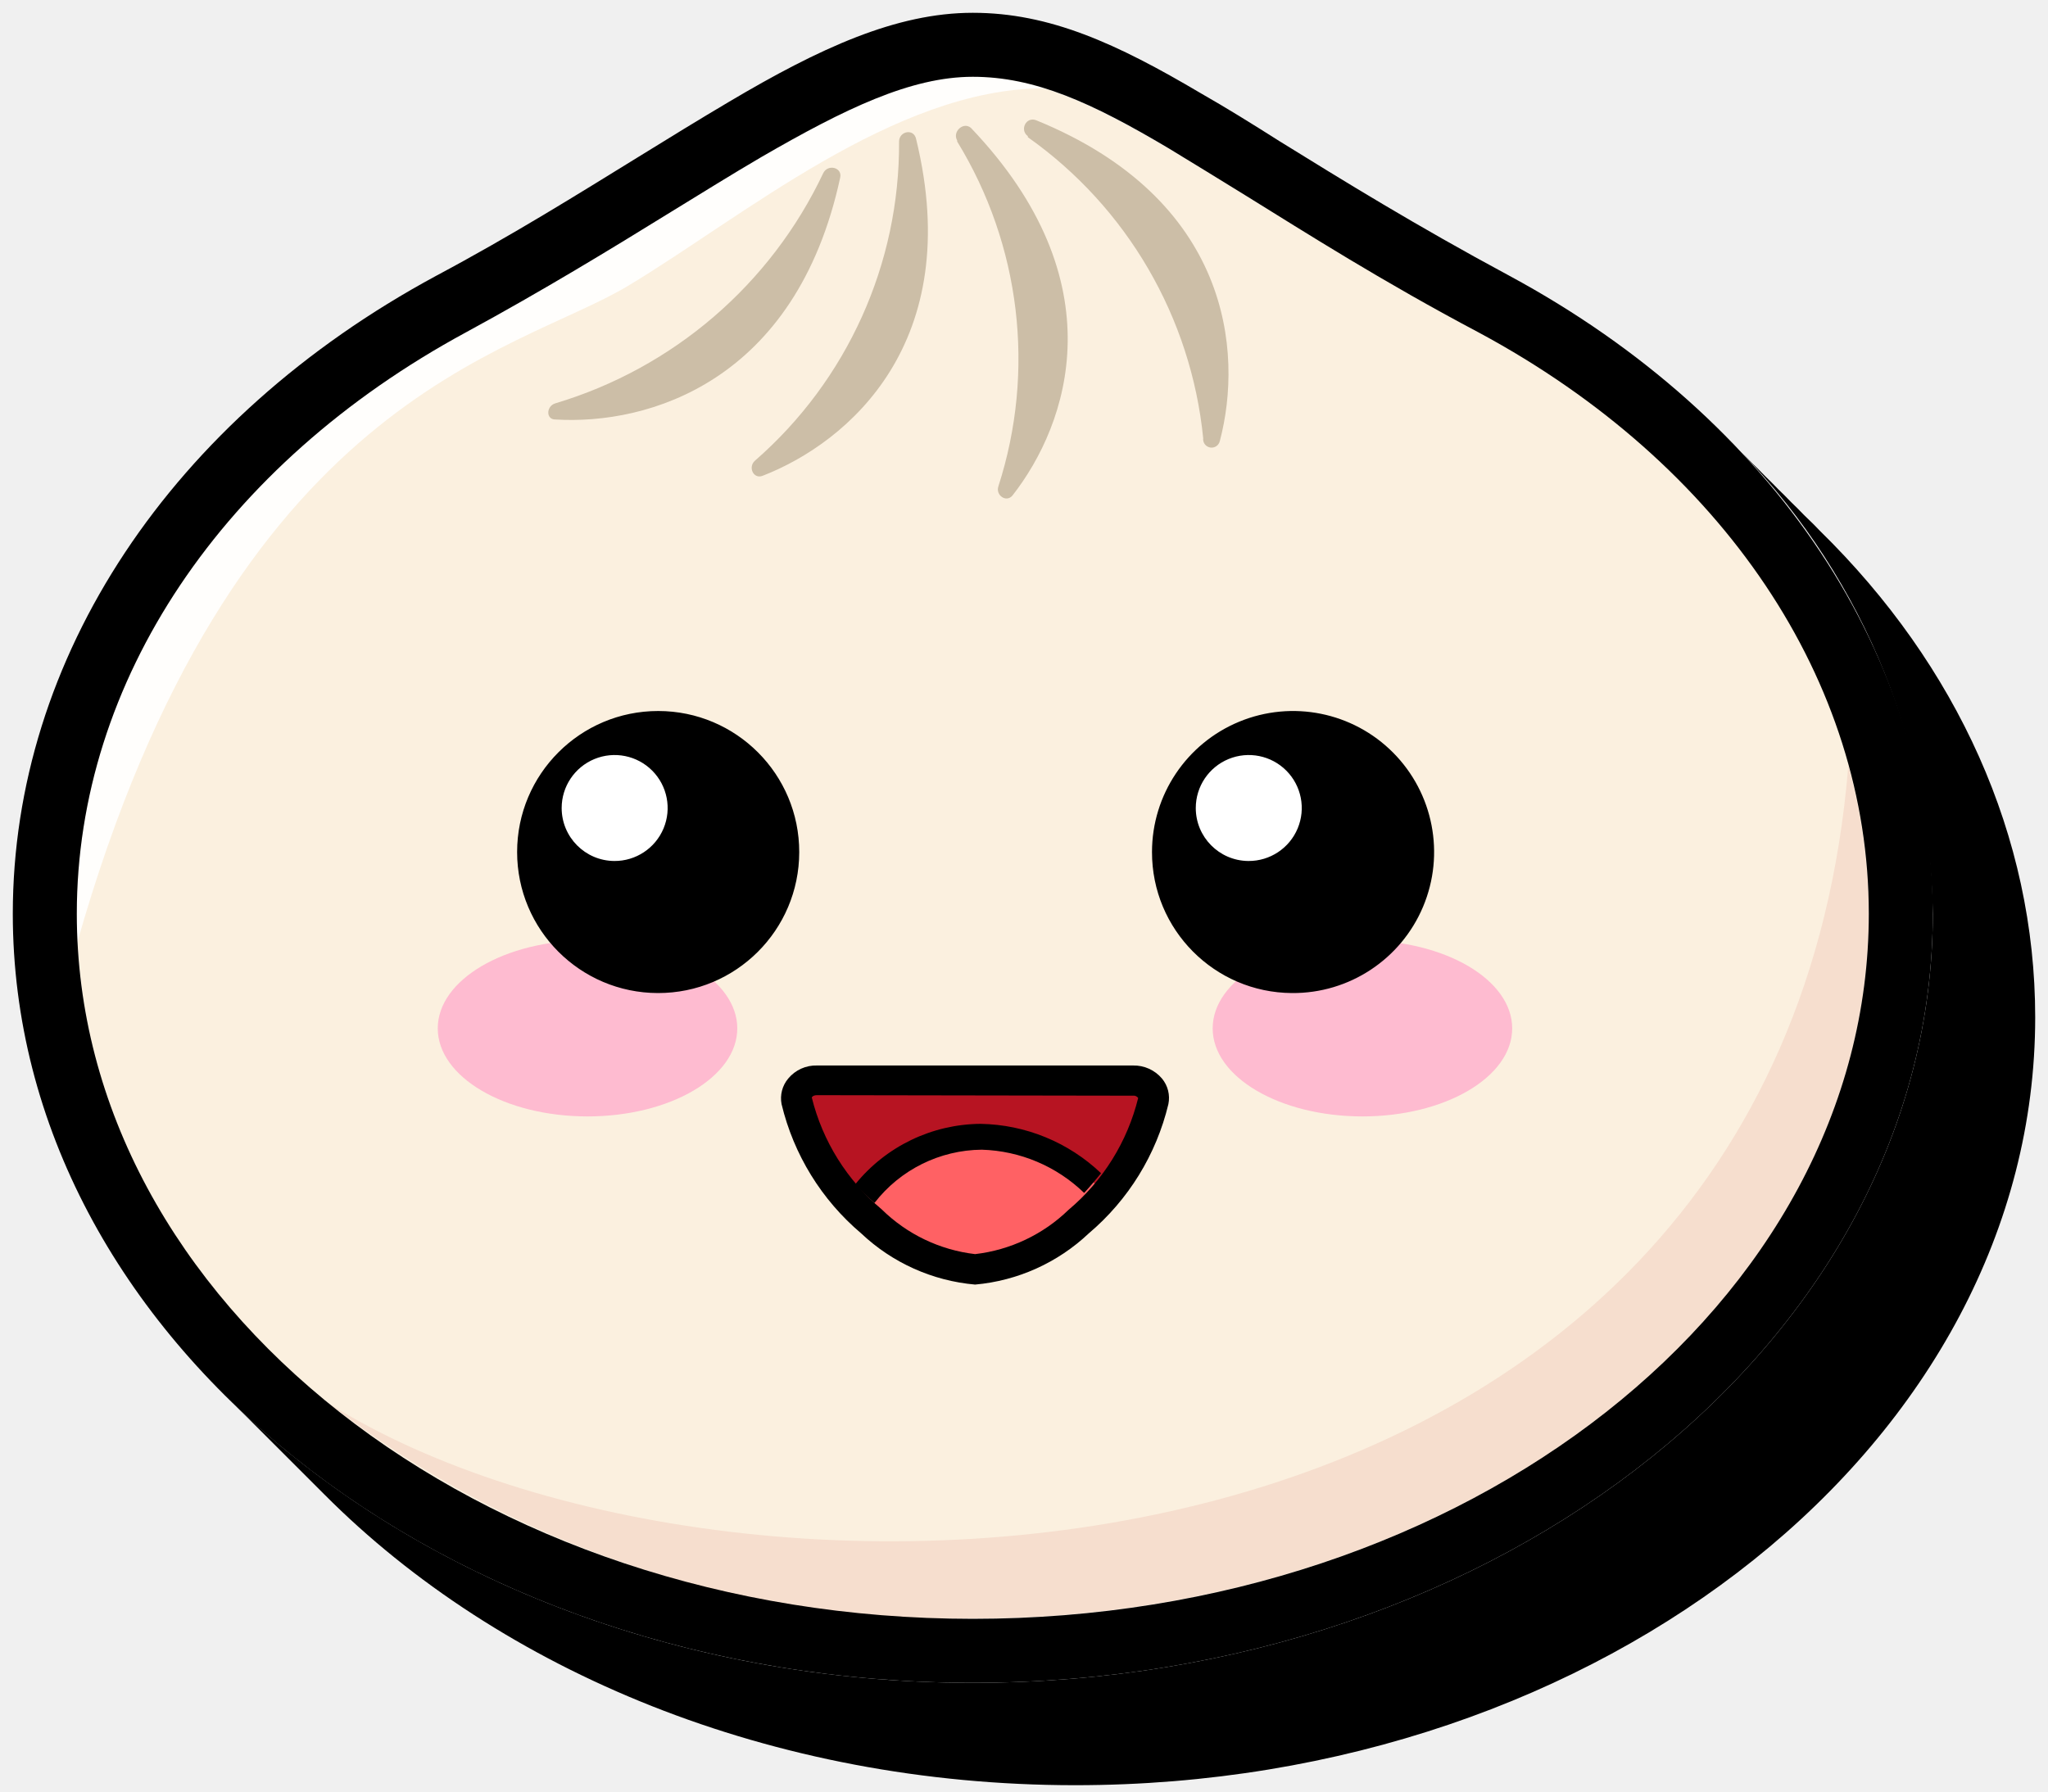
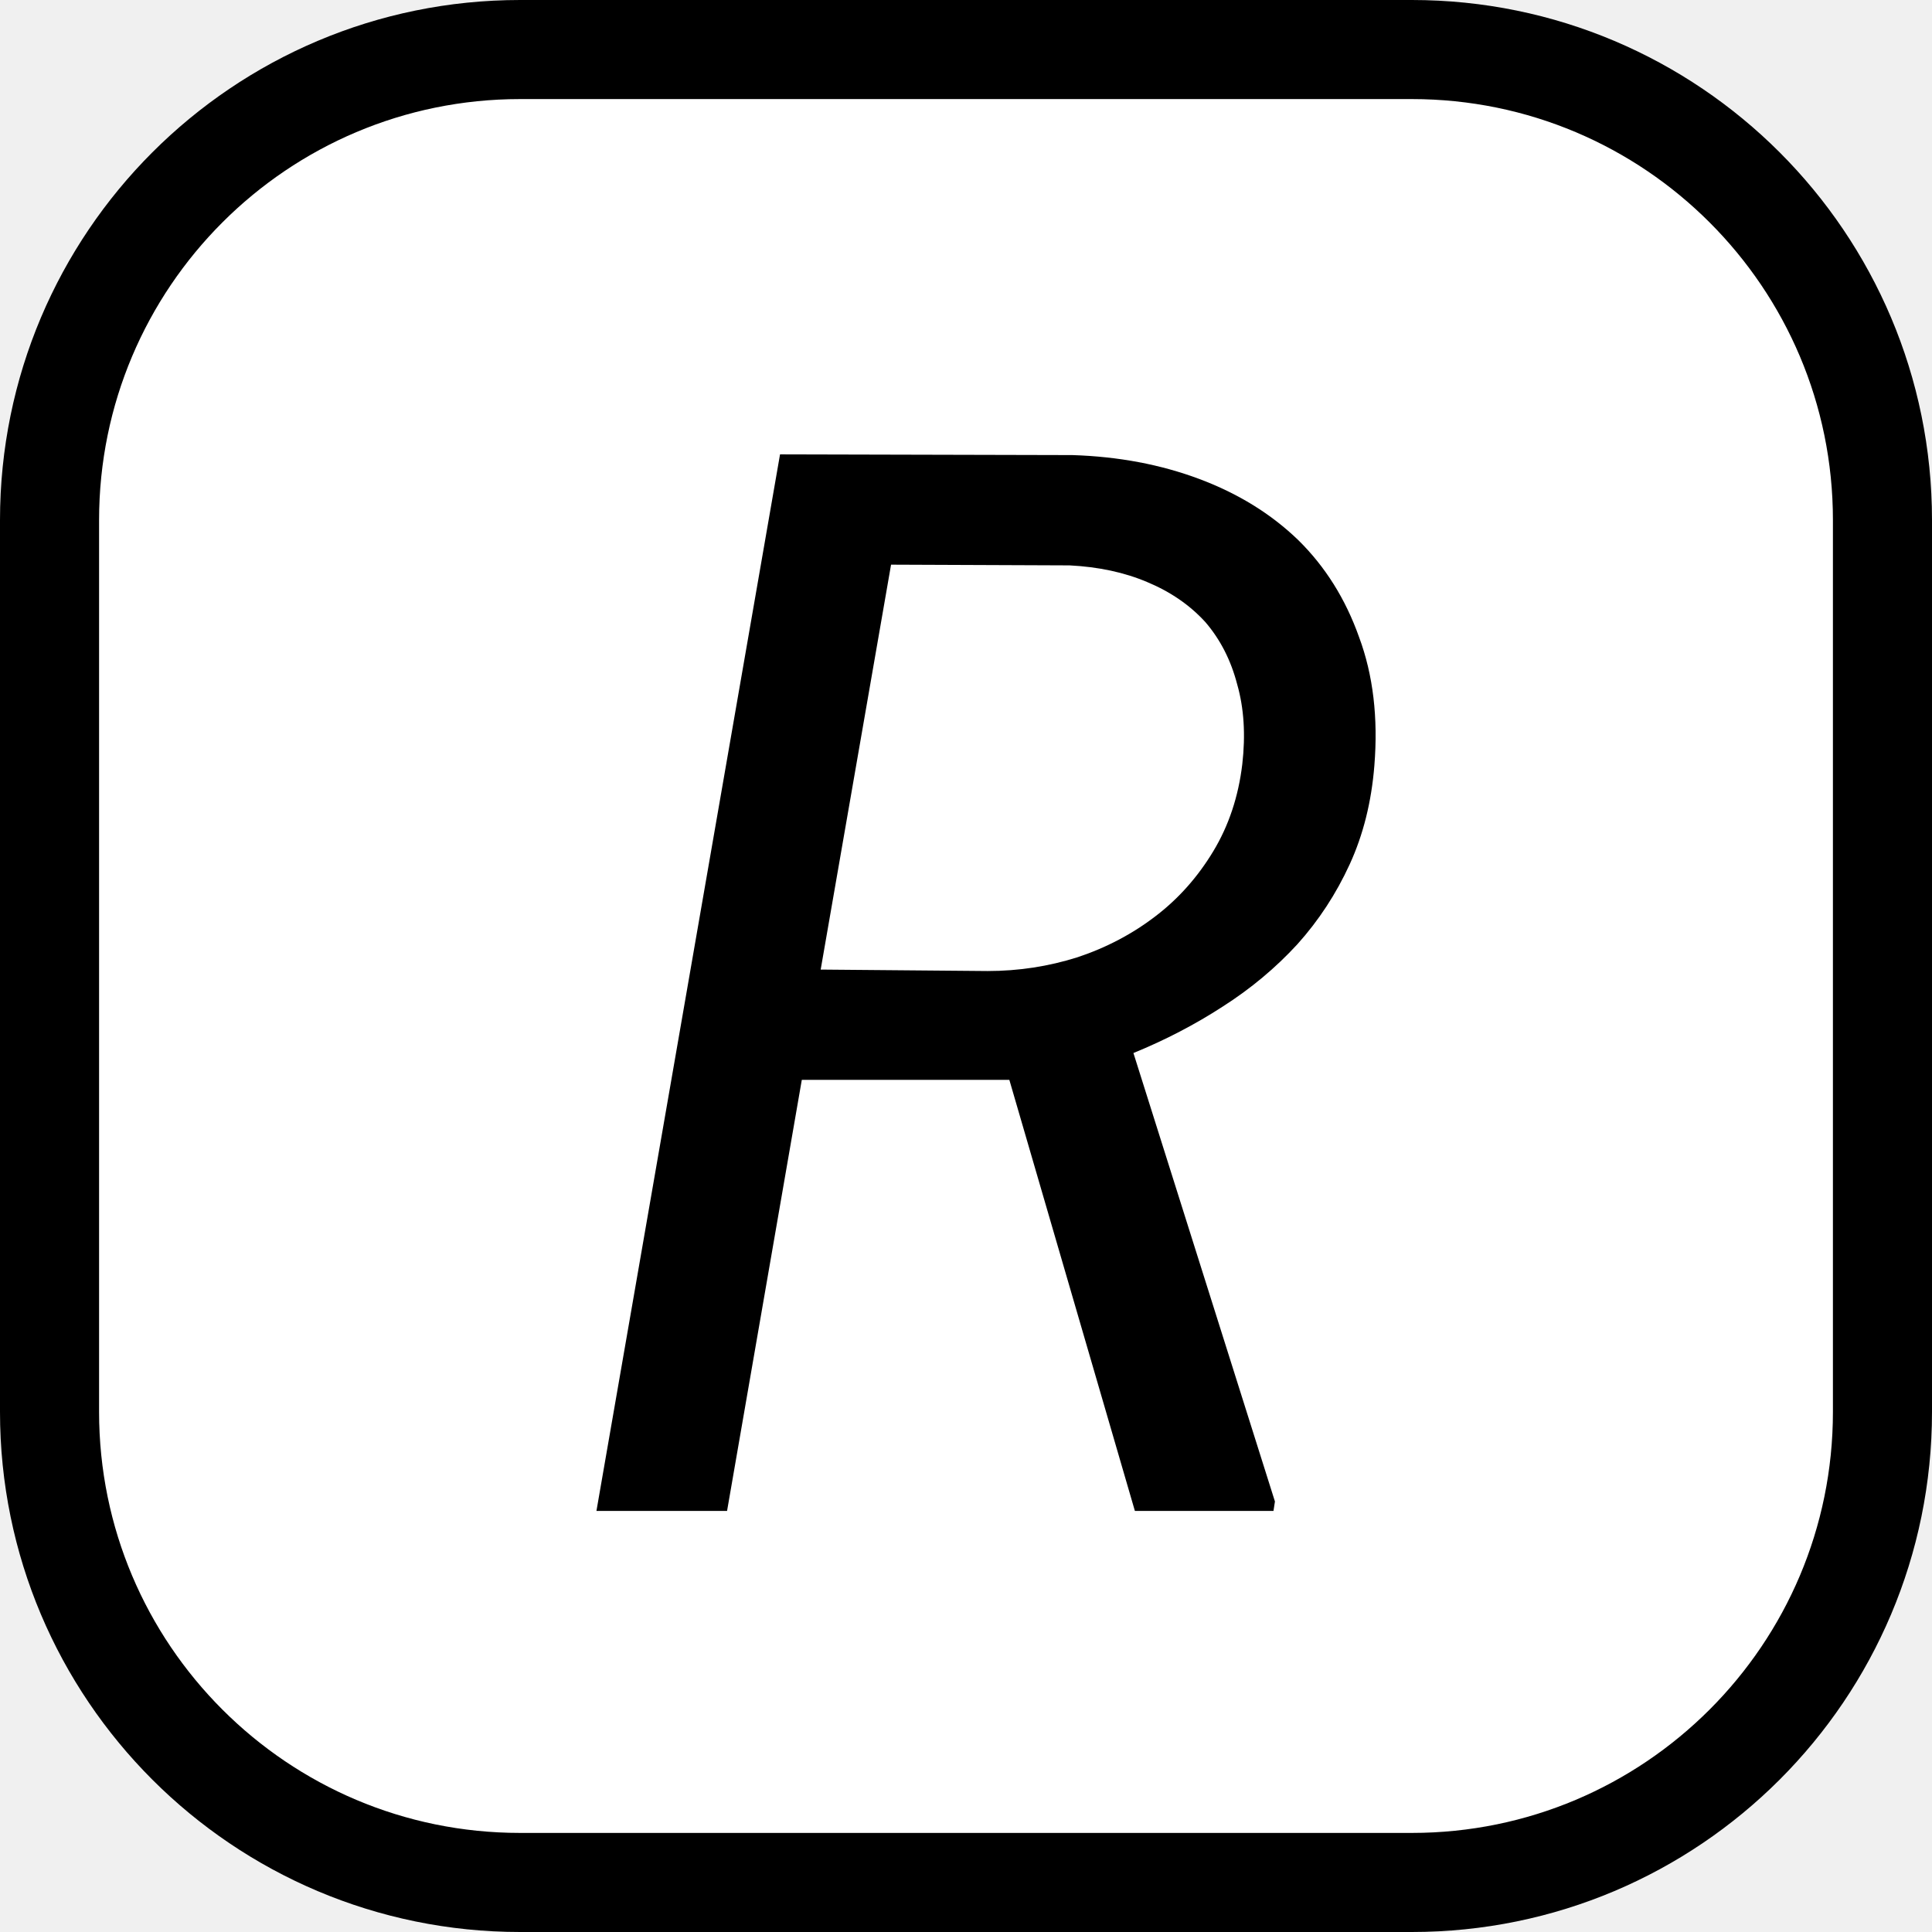
- <svg xmlns="http://www.w3.org/2000/svg" id="Bun" viewBox="0 0 80 70">
-   <path id="Shadow" d="M71.09,20.74c-.16-.17-.33-.34-.5-.5s-.33-.34-.5-.5-.33-.34-.5-.5-.33-.34-.5-.5-.33-.34-.5-.5-.33-.34-.5-.5-.33-.34-.5-.5A26.46,26.46,0,0,1,75.5,35.7c0,16.57-16.82,30.05-37.5,30.05-11.58,0-21.94-4.23-28.83-10.86l.5.5.5.5.5.5.5.5.5.5.5.5.5.5C19.55,65.3,30.14,69.75,42,69.75c20.68,0,37.5-13.48,37.5-30C79.5,32.69,76.46,26,71.09,20.74Z" />
-   <g id="Body">
-     <path id="Background" d="M73,35.7c0,15.21-15.67,27.54-35,27.54S3,50.91,3,35.7C3,26.27,9,17.94,18.22,13S33.18,3,38,3s8.94,4.13,19.78,10C67,17.94,73,26.27,73,35.7Z" style="fill:#fbf0df" />
-     <path id="Bottom_Shadow" data-name="Bottom Shadow" d="M73,35.7a21.67,21.67,0,0,0-.8-5.78c-2.73,33.3-43.35,34.9-59.32,24.94A40,40,0,0,0,38,63.24C57.3,63.24,73,50.89,73,35.7Z" style="fill:#f6dece" />
-     <path id="Light_Shine" data-name="Light Shine" d="M24.53,11.17C29,8.49,34.94,3.46,40.78,3.45A9.29,9.29,0,0,0,38,3c-2.42,0-5,1.25-8.25,3.13-1.13.66-2.3,1.39-3.54,2.15-2.33,1.44-5,3.07-8,4.7C8.69,18.13,3,26.62,3,35.7c0,.4,0,.8,0,1.19C9.06,15.48,20.07,13.85,24.53,11.17Z" style="fill:#fffefc" />
-     <path id="Top" d="M35.12,5.53A16.41,16.41,0,0,1,29.49,18c-.28.25-.06.73.3.59,3.37-1.31,7.92-5.23,6-13.14C35.71,5,35.12,5.12,35.12,5.53Zm2.27,0A16.24,16.24,0,0,1,39,19c-.12.35.31.65.55.36C41.74,16.56,43.65,11,37.93,5,37.64,4.74,37.19,5.14,37.39,5.49Zm2.76-.17A16.42,16.42,0,0,1,47,17.12a.33.33,0,0,0,.65.11c.92-3.49.4-9.44-7.17-12.53C40.08,4.54,39.82,5.08,40.15,5.32ZM21.69,15.76a16.94,16.94,0,0,0,10.47-9c.18-.36.75-.22.66.18-1.73,8-7.52,9.67-11.12,9.45C21.32,16.4,21.33,15.87,21.69,15.76Z" style="fill:#ccbea7;fill-rule:evenodd" />
-     <path id="Outline" d="M38,65.75C17.32,65.75.5,52.27.5,35.7c0-10,6.18-19.33,16.53-24.92,3-1.6,5.57-3.21,7.86-4.62,1.26-.78,2.45-1.51,3.6-2.19C32,1.89,35,.5,38,.5s5.62,1.2,8.9,3.14c1,.57,2,1.19,3.07,1.87,2.49,1.54,5.3,3.28,9,5.27C69.32,16.37,75.5,25.69,75.5,35.7,75.5,52.27,58.68,65.75,38,65.75ZM38,3c-2.42,0-5,1.25-8.25,3.13-1.13.66-2.3,1.39-3.54,2.15-2.33,1.44-5,3.07-8,4.7C8.69,18.13,3,26.62,3,35.7,3,50.89,18.7,63.25,38,63.25S73,50.89,73,35.7C73,26.62,67.31,18.13,57.78,13,54,11,51.05,9.12,48.66,7.64c-1.09-.67-2.09-1.29-3-1.84C42.63,4,40.42,3,38,3Z" />
-   </g>
-   <g id="Mouth">
-     <g id="Background-2" data-name="Background">
-       <path d="M45.05,43a8.93,8.93,0,0,1-2.92,4.71,6.81,6.81,0,0,1-4,1.88A6.84,6.84,0,0,1,34,47.71,8.93,8.93,0,0,1,31.12,43a.72.72,0,0,1,.8-.81H44.26A.72.72,0,0,1,45.05,43Z" style="fill:#b71422" />
-     </g>
-     <g id="Tongue">
-       <path id="Background-3" data-name="Background" d="M34,47.79a6.91,6.91,0,0,0,4.12,1.9,6.91,6.91,0,0,0,4.11-1.9,10.63,10.63,0,0,0,1-1.07,6.83,6.83,0,0,0-4.9-2.31,6.15,6.15,0,0,0-5,2.78C33.56,47.4,33.76,47.6,34,47.79Z" style="fill:#ff6164" />
-       <path id="Outline-2" data-name="Outline" d="M34.16,47a5.36,5.36,0,0,1,4.19-2.08,6,6,0,0,1,4,1.69c.23-.25.45-.51.66-.77a7,7,0,0,0-4.71-1.93,6.36,6.36,0,0,0-4.89,2.36A9.53,9.53,0,0,0,34.16,47Z" />
-     </g>
-     <path id="Outline-3" data-name="Outline" d="M38.09,50.19a7.42,7.42,0,0,1-4.45-2,9.52,9.52,0,0,1-3.11-5.05,1.2,1.2,0,0,1,.26-1,1.41,1.41,0,0,1,1.13-.51H44.26a1.44,1.44,0,0,1,1.13.51,1.19,1.19,0,0,1,.25,1h0a9.52,9.52,0,0,1-3.11,5.05A7.42,7.42,0,0,1,38.09,50.19Zm-6.17-7.4c-.16,0-.2.07-.21.09a8.29,8.29,0,0,0,2.73,4.37A6.23,6.23,0,0,0,38.09,49a6.28,6.28,0,0,0,3.65-1.73,8.3,8.3,0,0,0,2.72-4.37.21.21,0,0,0-.2-.09Z" />
-   </g>
-   <g id="Face">
-     <ellipse id="Right_Blush" data-name="Right Blush" cx="53.22" cy="40.18" rx="5.85" ry="3.44" style="fill:#febbd0" />
-     <ellipse id="Left_Bluch" data-name="Left Bluch" cx="22.95" cy="40.18" rx="5.85" ry="3.44" style="fill:#febbd0" />
-     <path id="Eyes" d="M25.7,38.8a5.51,5.51,0,1,0-5.5-5.51A5.51,5.51,0,0,0,25.7,38.8Zm24.77,0A5.51,5.51,0,1,0,45,33.29,5.5,5.5,0,0,0,50.47,38.8Z" style="fill-rule:evenodd" />
-     <path id="Iris" d="M24,33.64a2.07,2.07,0,1,0-2.06-2.07A2.07,2.07,0,0,0,24,33.64Zm24.77,0a2.07,2.07,0,1,0-2.06-2.07A2.07,2.07,0,0,0,48.75,33.64Z" style="fill:#fff;fill-rule:evenodd" />
-   </g>
+ <svg xmlns="http://www.w3.org/2000/svg" width="156" height="156" viewBox="0 0 156 156" fill="none">
+   <rect x="4" y="4" width="148" height="148" rx="38" fill="white" />
+   <rect x="4" y="4" width="148" height="148" rx="38" stroke="black" stroke-width="8" />
+   <path d="M81.5 87.195H64.742L58.707 122H48.16L62.984 36.688L86.598 36.746C90.309 36.863 93.727 37.508 96.852 38.68C99.977 39.852 102.633 41.492 104.82 43.602C107.008 45.75 108.648 48.367 109.742 51.453C110.875 54.5 111.285 57.957 110.973 61.824C110.738 64.754 110.074 67.41 108.98 69.793C107.887 72.176 106.48 74.324 104.762 76.238C103.004 78.152 100.992 79.832 98.727 81.277C96.5 82.723 94.098 83.973 91.519 85.027L102.945 121.238L102.828 122H91.637L81.5 87.195ZM66.266 78.289L79.742 78.406C82.242 78.406 84.664 78.035 87.008 77.293C89.352 76.512 91.461 75.398 93.336 73.953C95.172 72.547 96.715 70.809 97.965 68.738C99.215 66.668 99.996 64.324 100.309 61.707C100.582 59.324 100.445 57.176 99.898 55.262C99.391 53.309 98.531 51.629 97.32 50.223C96.07 48.855 94.508 47.781 92.633 47C90.797 46.219 88.707 45.77 86.363 45.652L71.949 45.594L66.266 78.289Z" fill="black" />
</svg>
